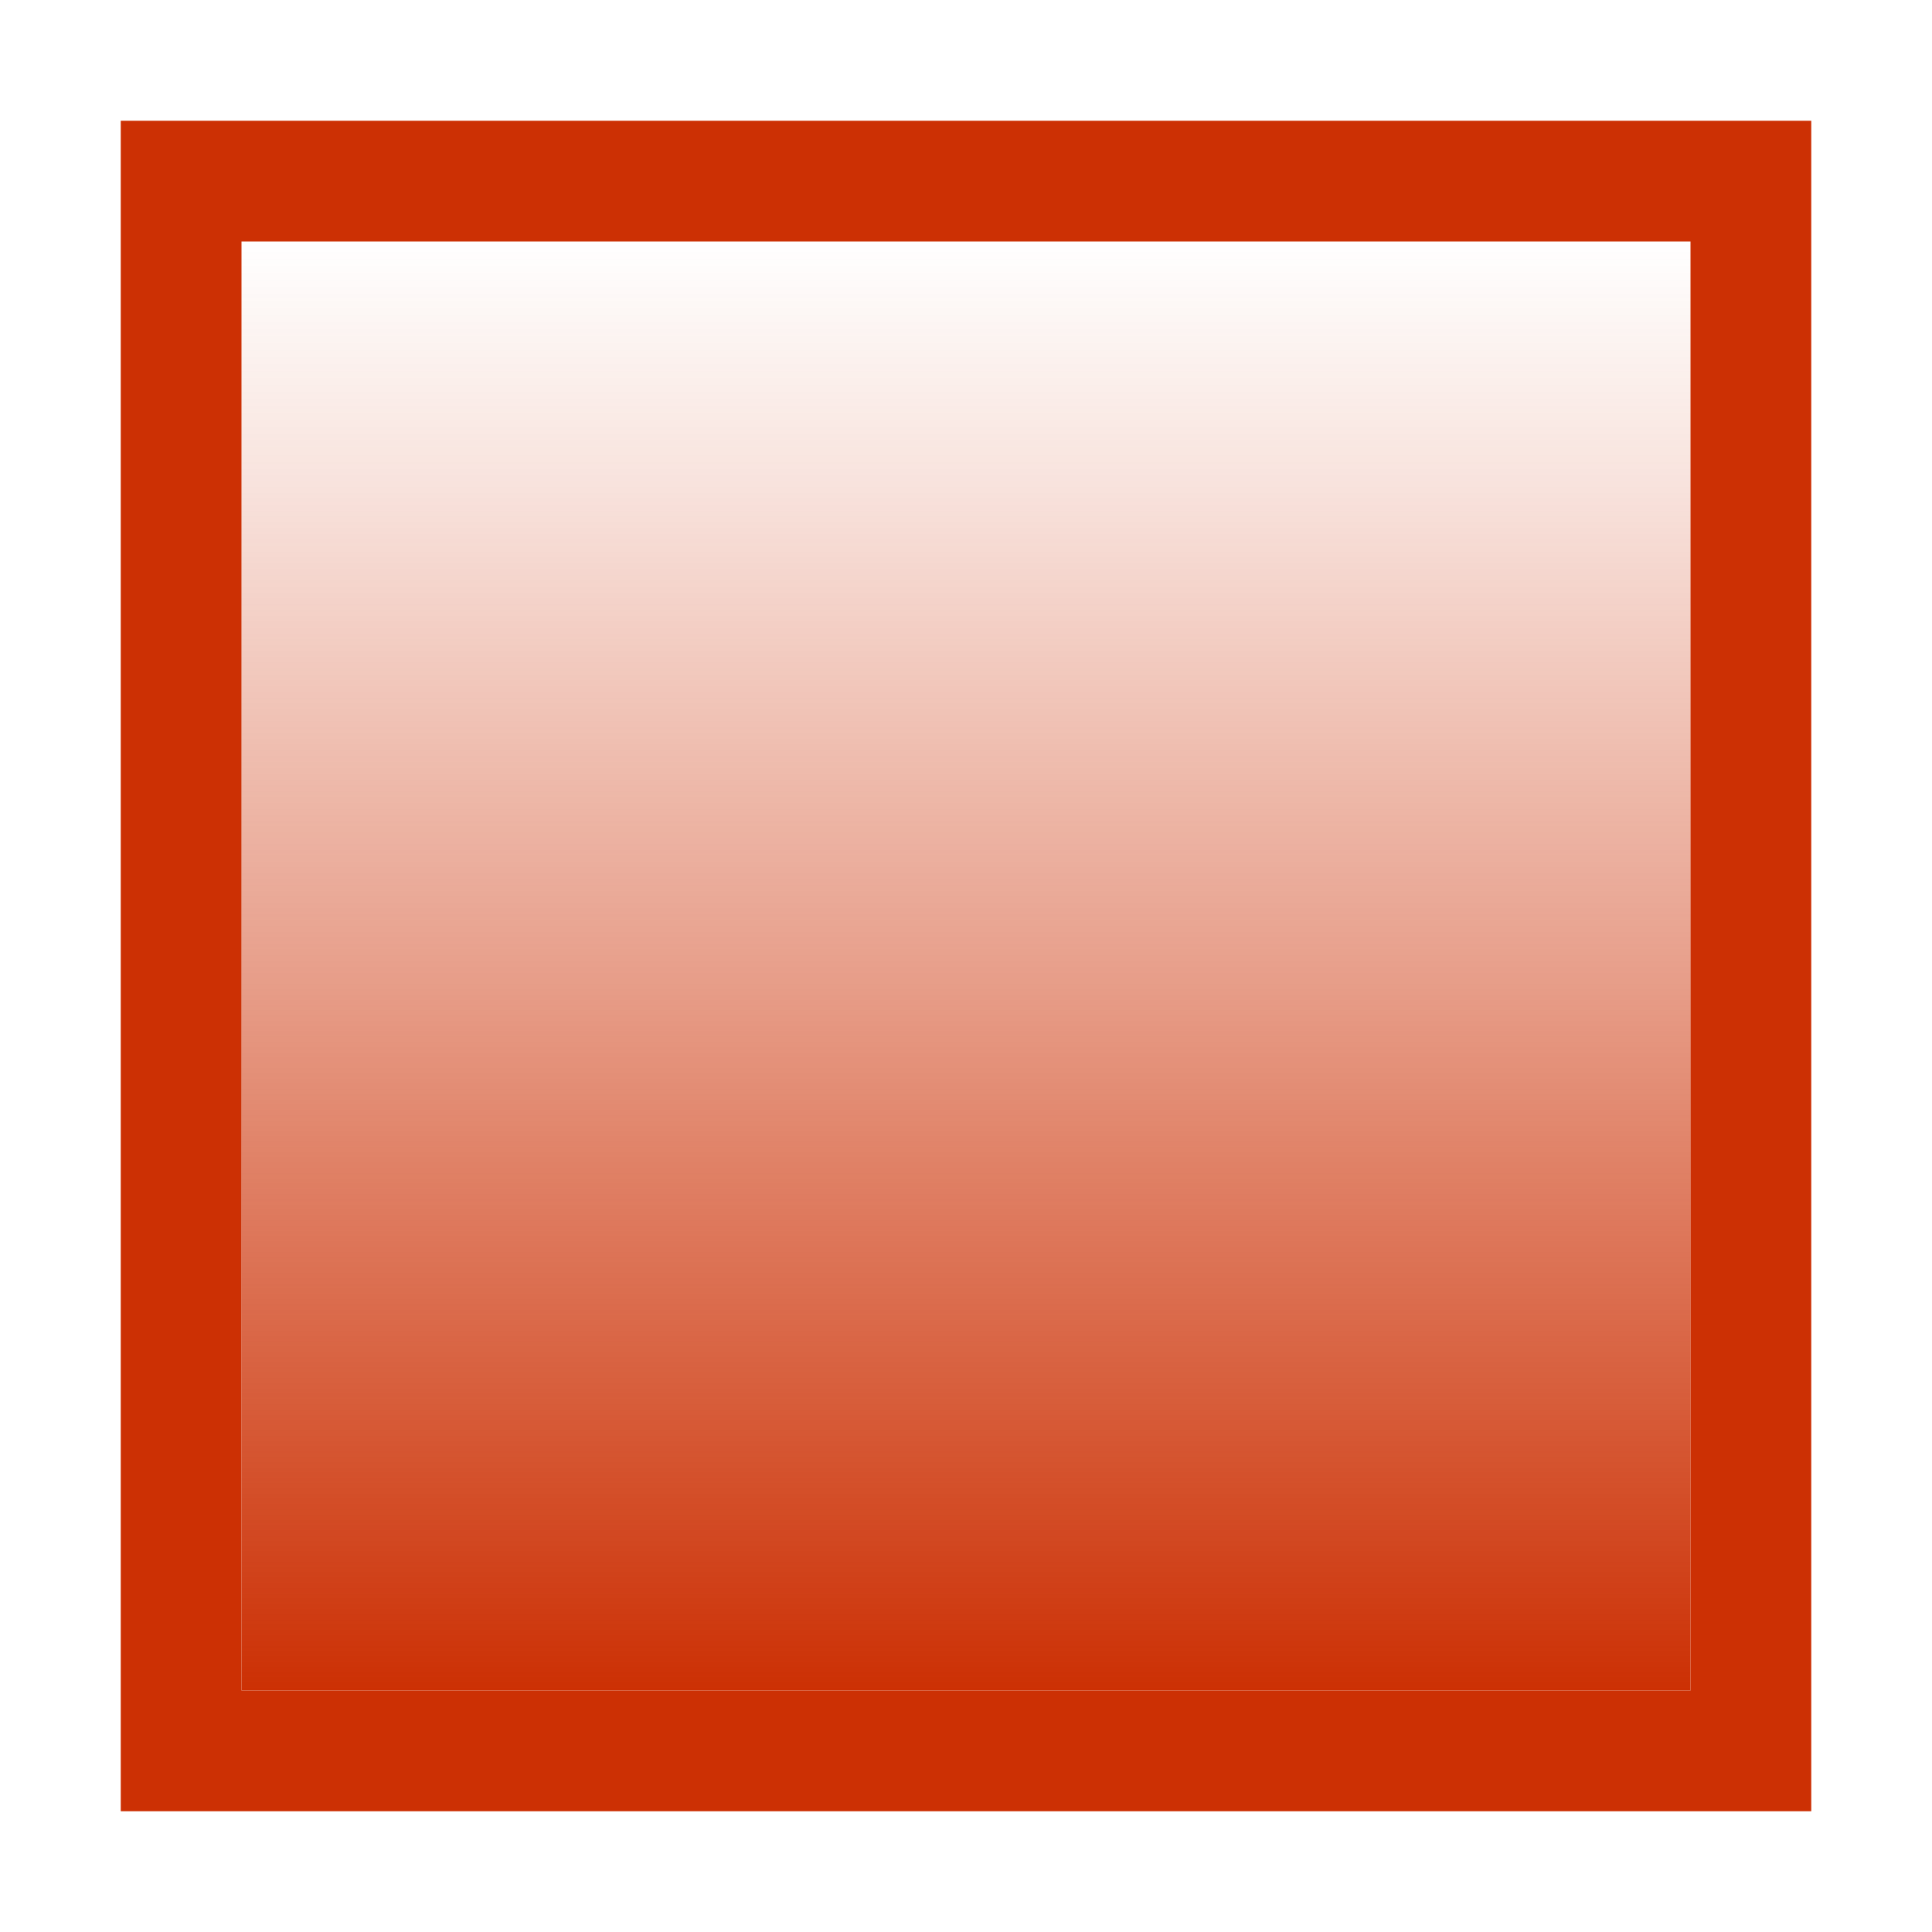
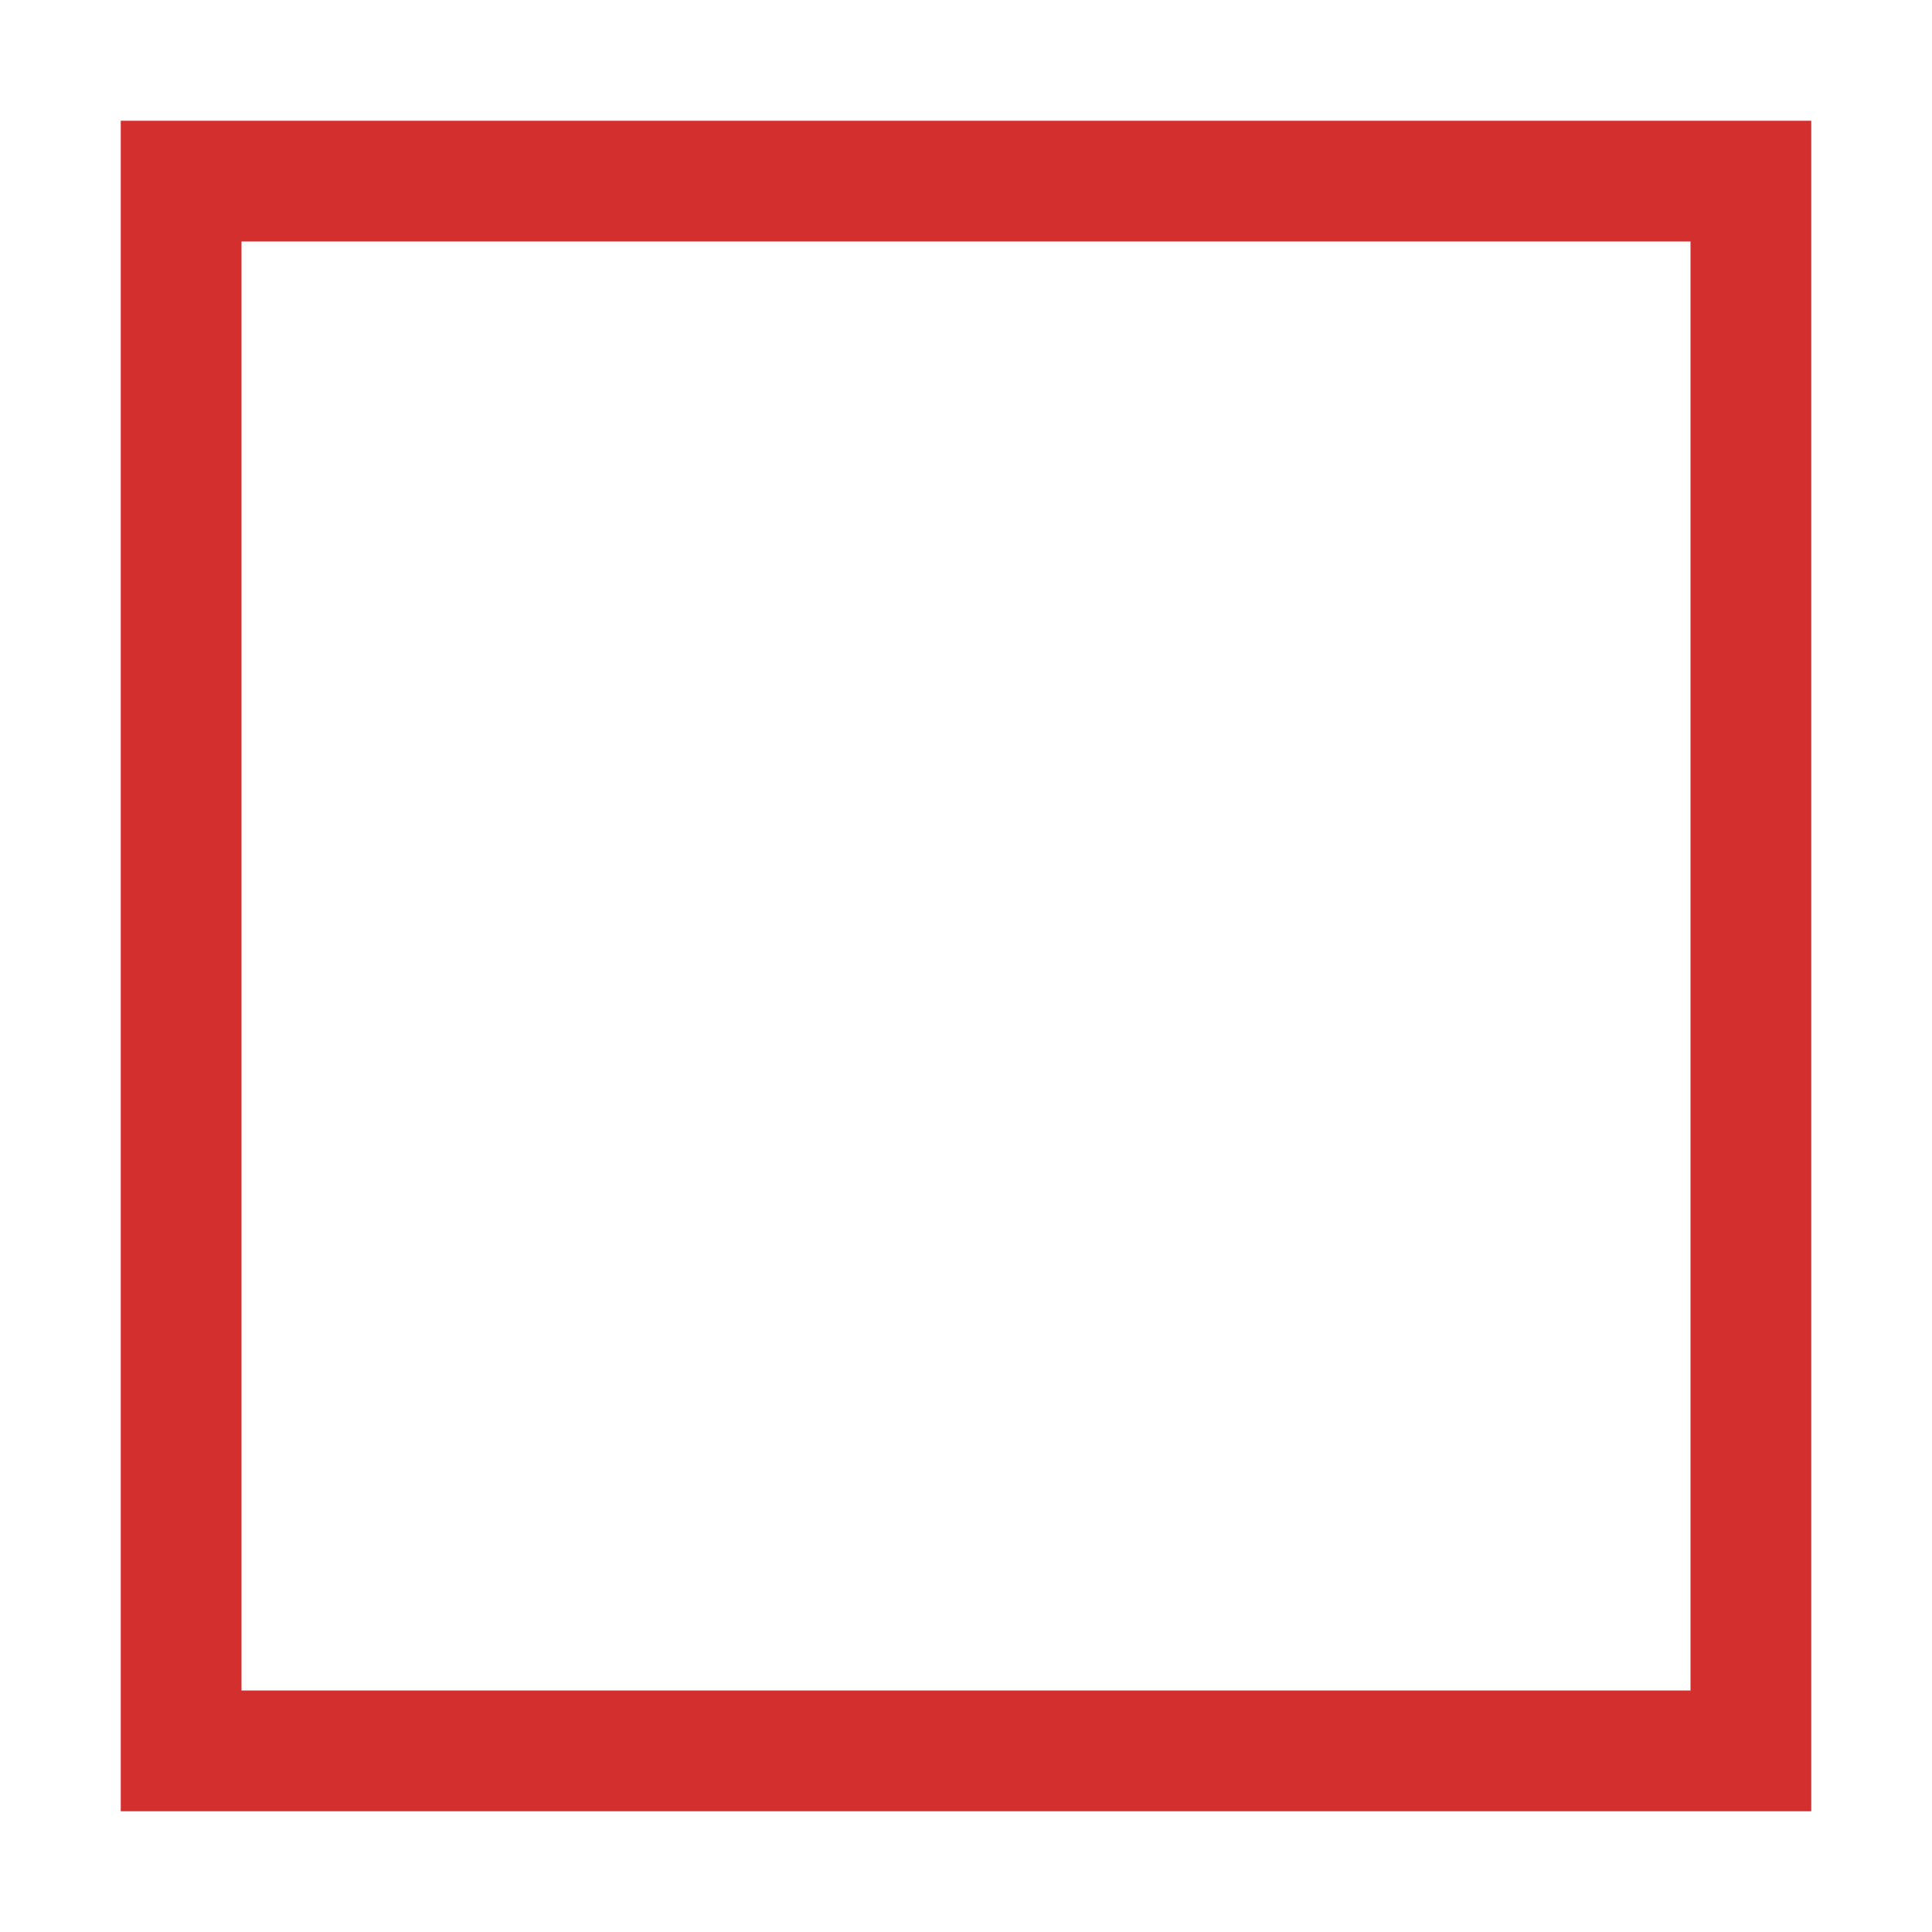
<svg xmlns="http://www.w3.org/2000/svg" id="Layer_1" data-name="Layer 1" width="144" height="144" viewBox="0 0 144 144">
  <defs>
-     <style>.cls-1{fill:#cc3004;}.cls-2{fill:url(#linear-gradient);}</style>
-     <linearGradient id="linear-gradient" x1="72" y1="126" x2="72" y2="18" gradientUnits="userSpaceOnUse">
-       <stop offset="0" stop-color="#cc3004" />
-       <stop offset="0.49" stop-color="#cc3004" stop-opacity="0.47" />
-       <stop offset="0.84" stop-color="#cc3004" stop-opacity="0.13" />
-       <stop offset="1" stop-color="#cc3004" stop-opacity="0" />
-     </linearGradient>
+     <style>.cls-1{fill:#d32f2f;}</style>
  </defs>
  <path class="cls-1" d="M126,9H9V135H135V9Zm0,117H18V18H126Z" />
-   <rect class="cls-2" x="18" y="18" width="108" height="108" />
</svg>
